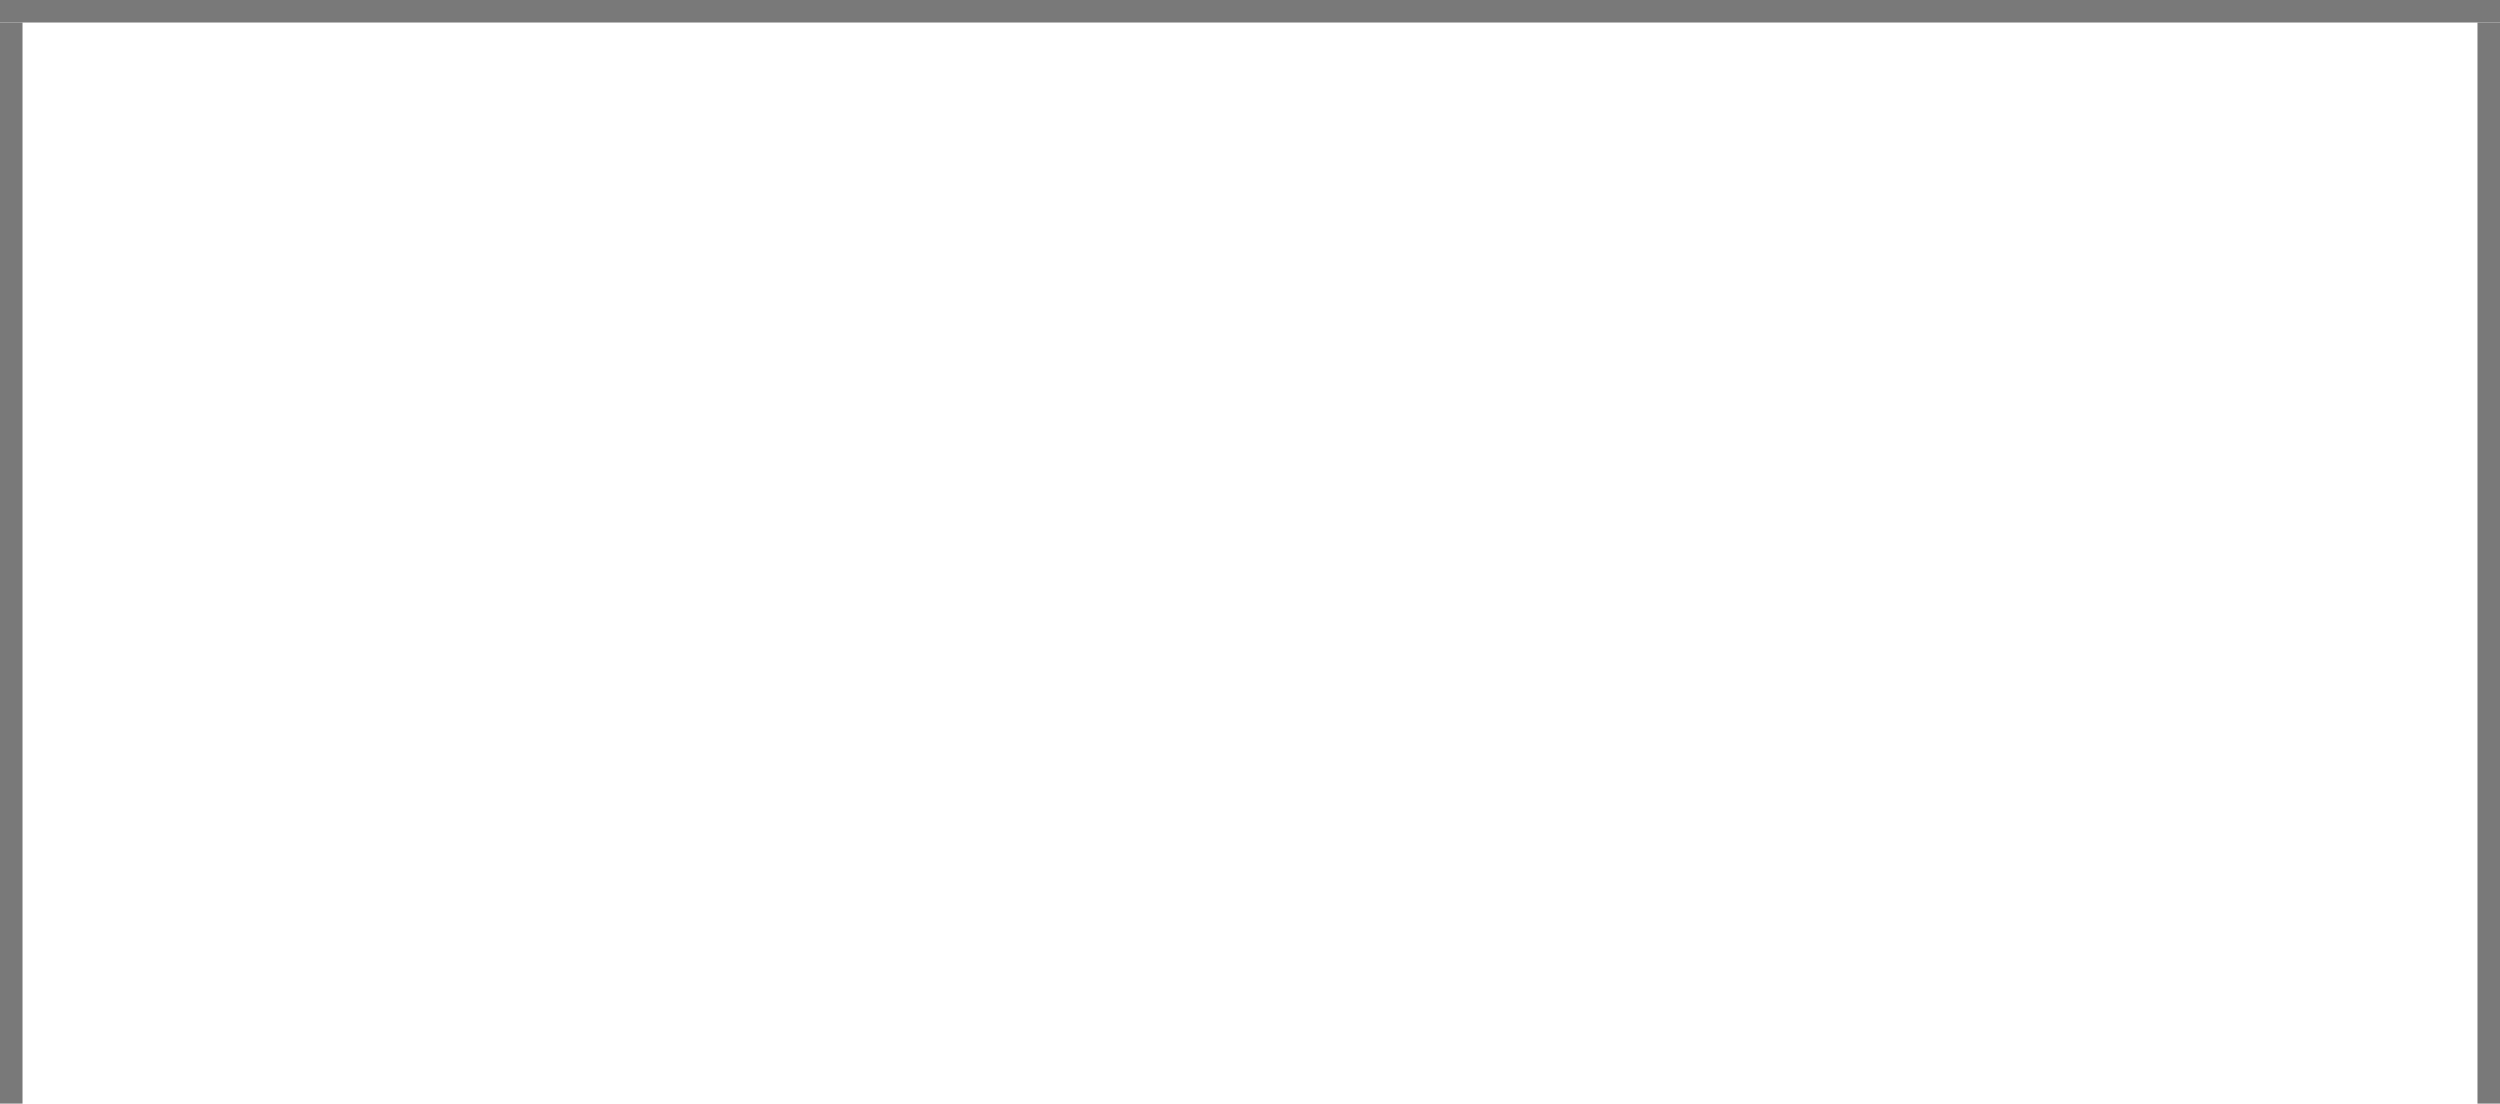
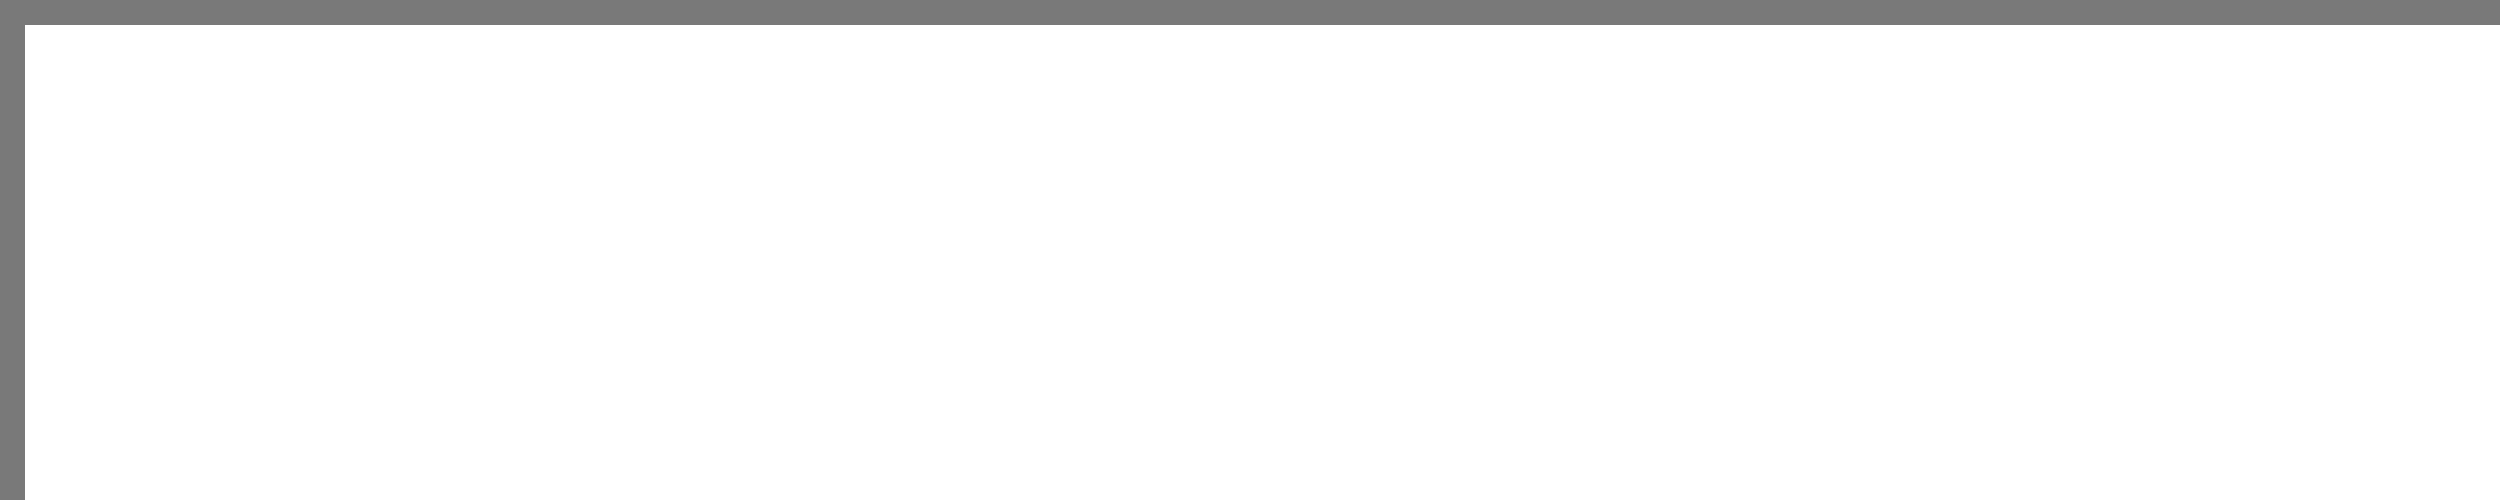
- <svg xmlns="http://www.w3.org/2000/svg" version="1.1" width="111px" height="49px" viewBox="1151 0 111 49">
-   <path d="M 1 1  L 110 1  L 110 49  L 1 49  L 1 1  Z " fill-rule="nonzero" fill="rgba(255, 255, 255, 1)" stroke="none" transform="matrix(1 0 0 1 1151 0 )" class="fill" />
-   <path d="M 0.5 1  L 0.5 49  " stroke-width="1" stroke-dasharray="0" stroke="rgba(121, 121, 121, 1)" fill="none" transform="matrix(1 0 0 1 1151 0 )" class="stroke" />
-   <path d="M 0 0.5  L 111 0.5  " stroke-width="1" stroke-dasharray="0" stroke="rgba(121, 121, 121, 1)" fill="none" transform="matrix(1 0 0 1 1151 0 )" class="stroke" />
-   <path d="M 110.5 1  L 110.5 49  " stroke-width="1" stroke-dasharray="0" stroke="rgba(121, 121, 121, 1)" fill="none" transform="matrix(1 0 0 1 1151 0 )" class="stroke" />
+ <svg xmlns="http://www.w3.org/2000/svg" version="1.1" width="100px" height="20px" viewBox="0 49 100 20">
+   <path d="M 1 1  L 100 1  L 100 20  L 1 20  L 1 1  Z " fill-rule="nonzero" fill="rgba(255, 255, 255, 1)" stroke="none" transform="matrix(1 0 0 1 0 49 )" class="fill" />
+   <path d="M 0.5 1  L 0.5 20  " stroke-width="1" stroke-dasharray="0" stroke="rgba(121, 121, 121, 1)" fill="none" transform="matrix(1 0 0 1 0 49 )" class="stroke" />
+   <path d="M 0 0.5  L 100 0.5  " stroke-width="1" stroke-dasharray="0" stroke="rgba(121, 121, 121, 1)" fill="none" transform="matrix(1 0 0 1 0 49 )" class="stroke" />
</svg>
